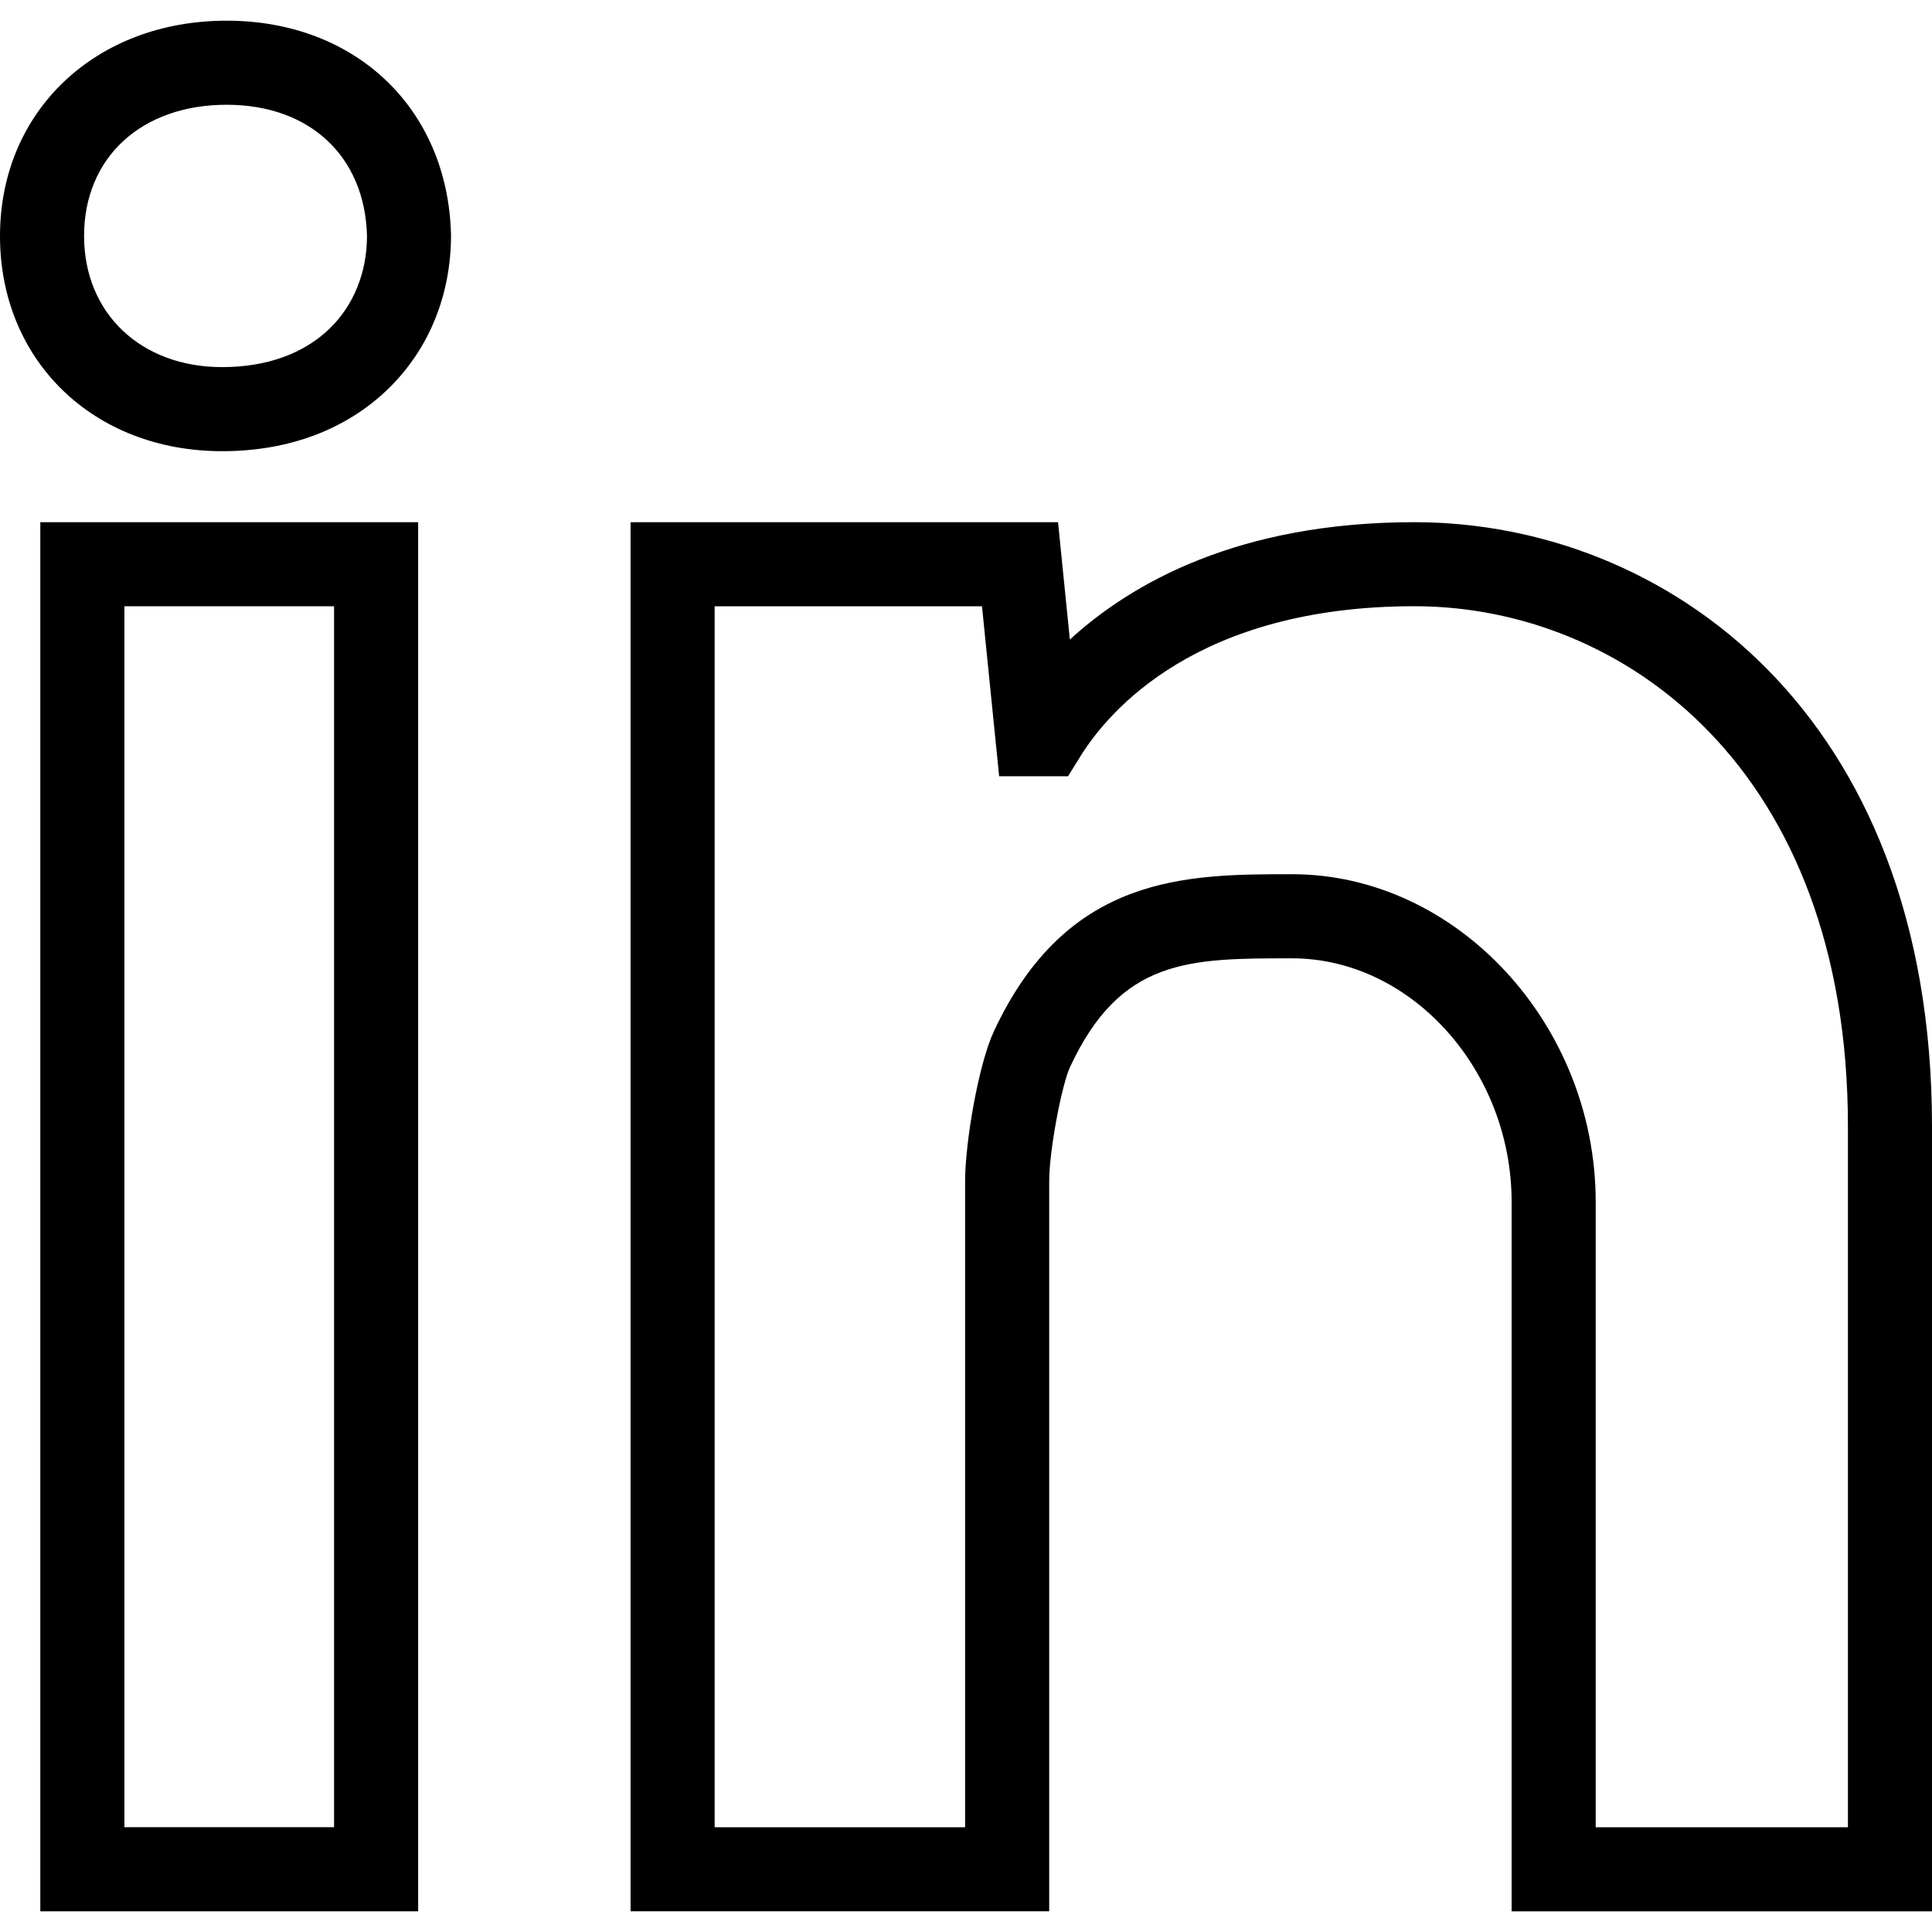
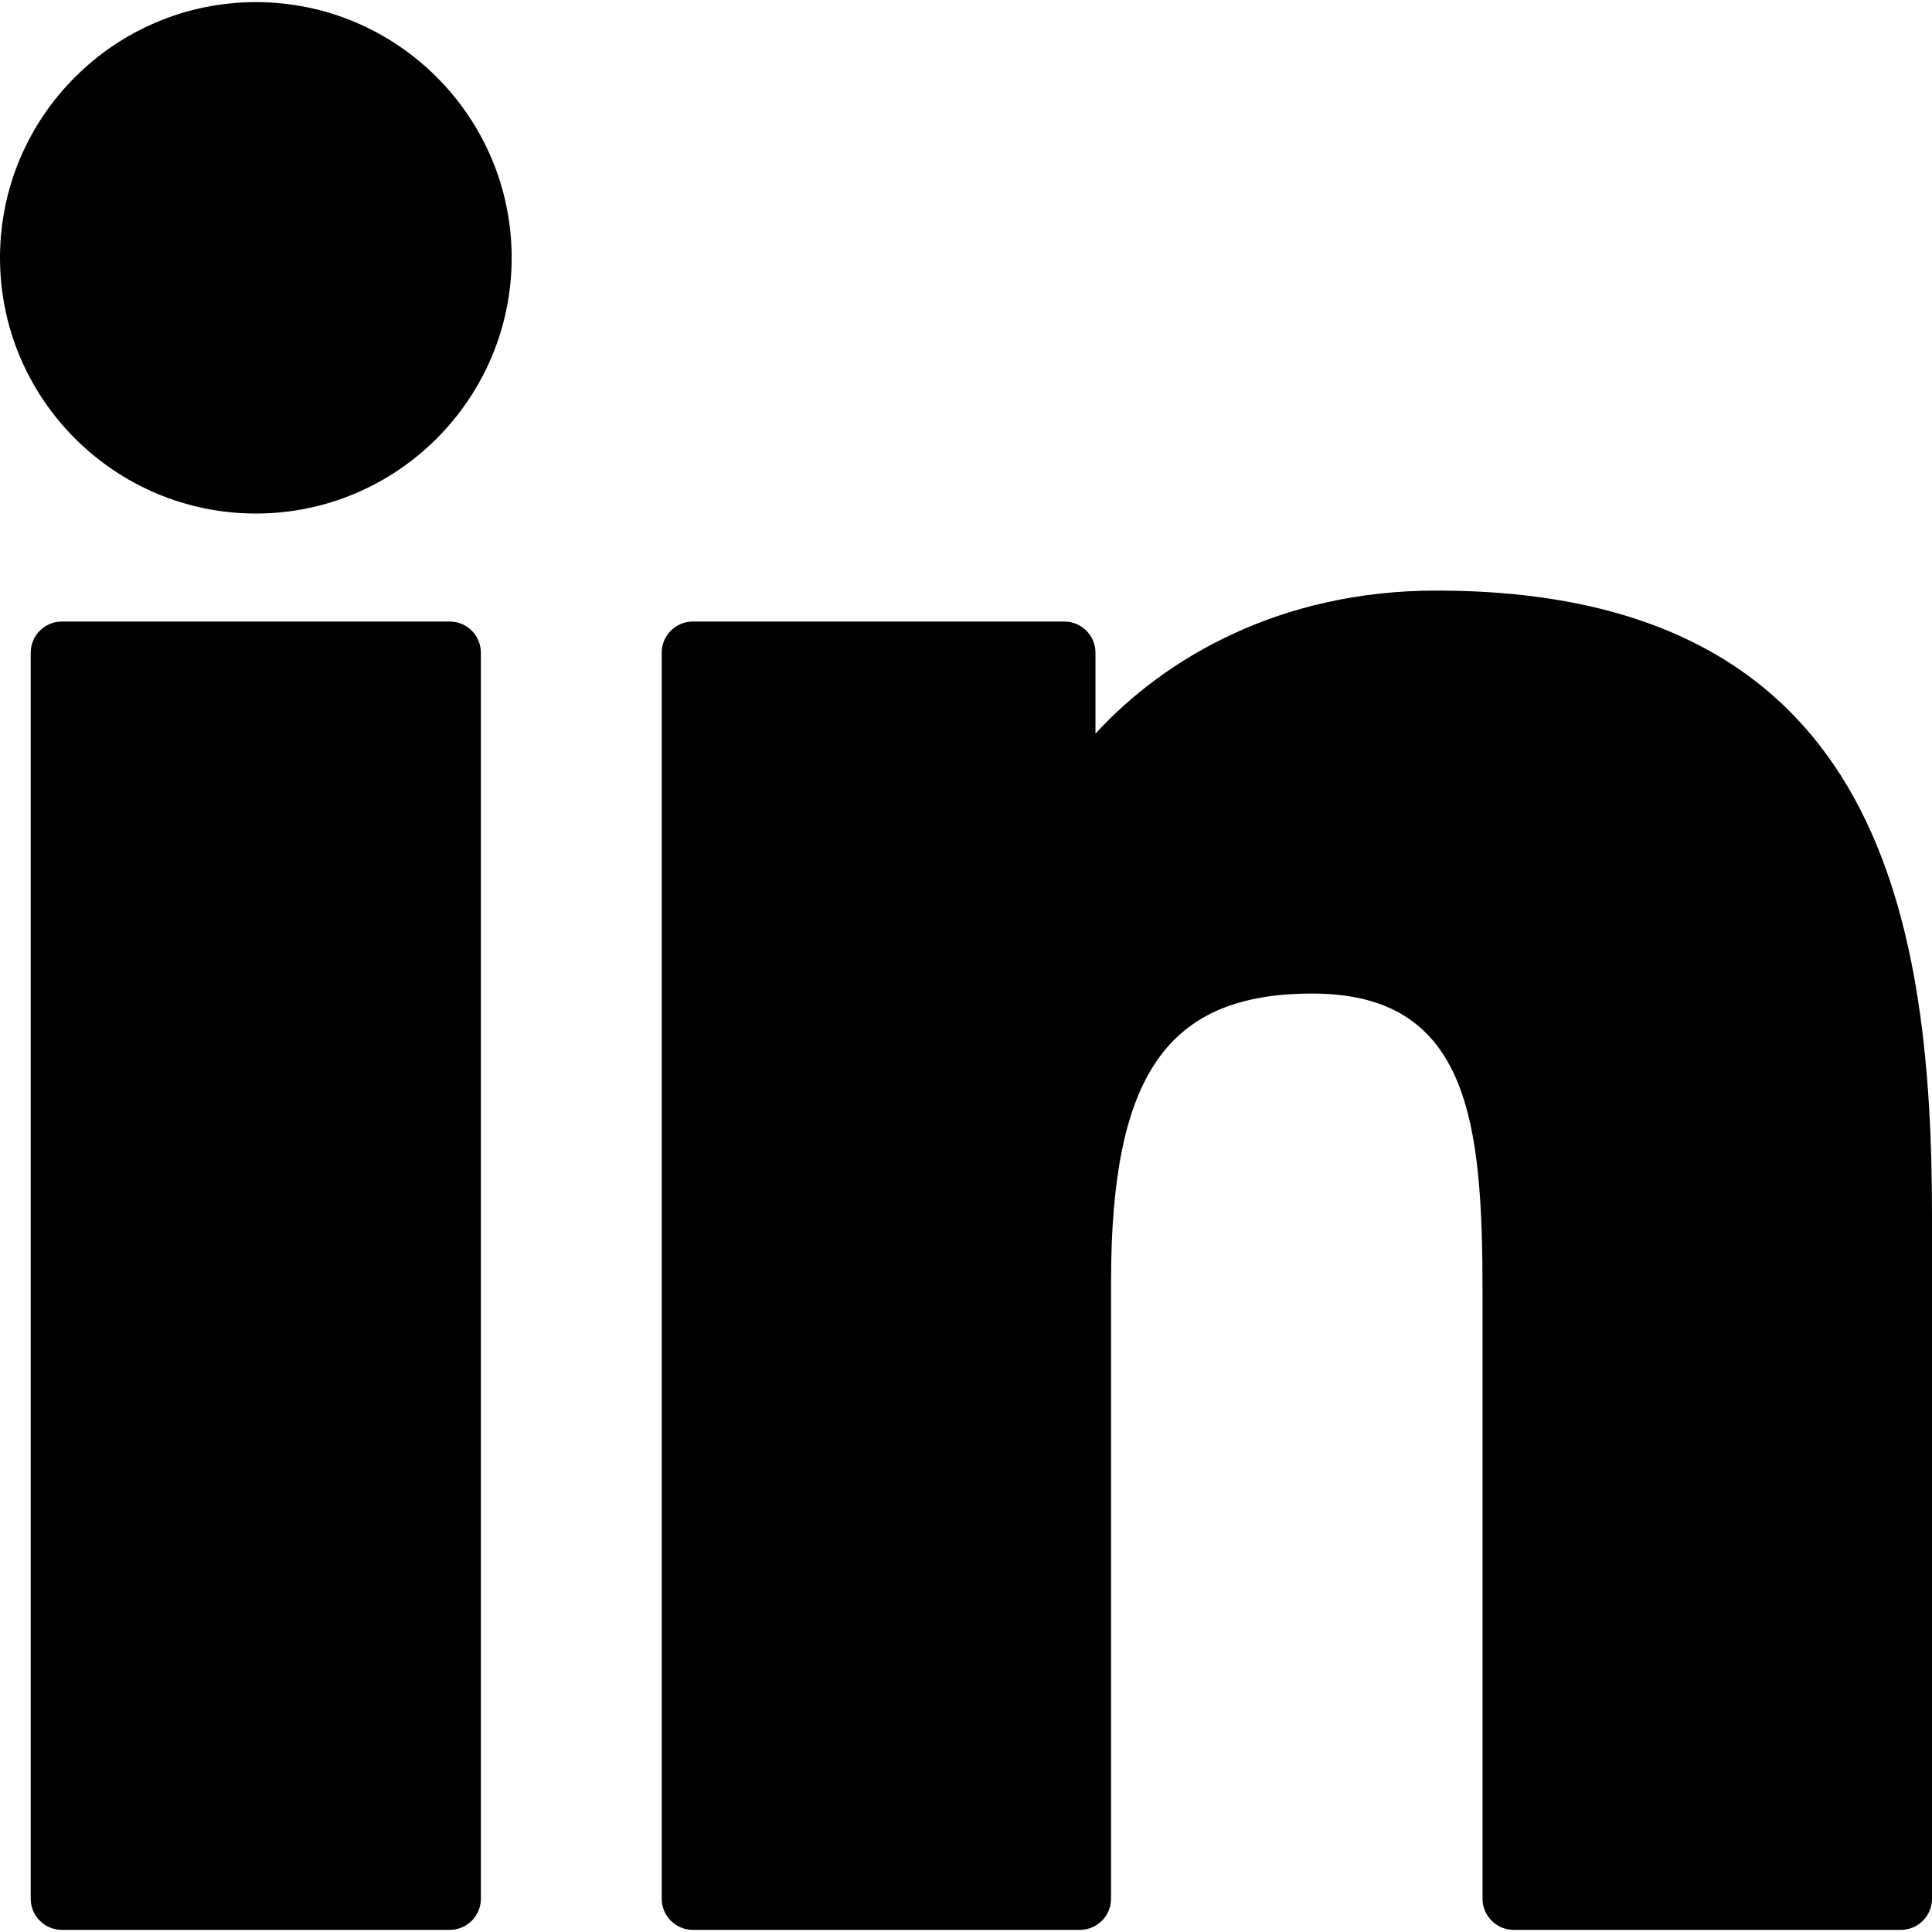
- <svg xmlns="http://www.w3.org/2000/svg" version="1.1" id="Capa_1" x="0px" y="0px" viewBox="0 0 45.959 45.959" style="enable-background:new 0 0 45.959 45.959;" xml:space="preserve">
-   <g>
-     <g>
-       <path d="M5.392,0.492C2.268,0.492,0,2.647,0,5.614c0,2.966,2.223,5.119,5.284,5.119c1.588,0,2.956-0.515,3.957-1.489    c0.96-0.935,1.489-2.224,1.488-3.653C10.659,2.589,8.464,0.492,5.392,0.492z M7.847,7.811C7.227,8.414,6.34,8.733,5.284,8.733    C3.351,8.733,2,7.451,2,5.614c0-1.867,1.363-3.122,3.392-3.122c1.983,0,3.293,1.235,3.338,3.123    C8.729,6.477,8.416,7.256,7.847,7.811z" />
-       <path d="M0.959,45.467h8.988V12.422H0.959V45.467z M2.959,14.422h4.988v29.044H2.959V14.422z" />
-       <path d="M33.648,12.422c-4.168,0-6.72,1.439-8.198,2.792l-0.281-2.792H15v33.044h9.959V28.099c0-0.748,0.303-2.301,0.493-2.711    c1.203-2.591,2.826-2.591,5.284-2.591c2.831,0,5.223,2.655,5.223,5.797v16.874h10v-18.67    C45.959,16.92,39.577,12.422,33.648,12.422z M43.959,43.467h-6V28.593c0-4.227-3.308-7.797-7.223-7.797    c-2.512,0-5.358,0-7.099,3.75c-0.359,0.775-0.679,2.632-0.679,3.553v15.368H17V14.422h6.36l0.408,4.044h1.639l0.293-0.473    c0.667-1.074,2.776-3.572,7.948-3.572c4.966,0,10.311,3.872,10.311,12.374V43.467z" />
-     </g>
+ <svg xmlns="http://www.w3.org/2000/svg" version="1.1" id="Layer_1" x="0px" y="0px" viewBox="0 0 310 310" style="enable-background:new 0 0 310 310;" xml:space="preserve">
+   <g id="XMLID_801_">
+     <path id="XMLID_802_" d="M72.16,99.73H9.927c-2.762,0-5,2.239-5,5v199.928c0,2.762,2.238,5,5,5H72.16c2.762,0,5-2.238,5-5V104.73   C77.16,101.969,74.922,99.73,72.16,99.73z" />
+     <path id="XMLID_803_" d="M41.066,0.341C18.422,0.341,0,18.743,0,41.362C0,63.991,18.422,82.4,41.066,82.4   c22.626,0,41.033-18.41,41.033-41.038C82.1,18.743,63.692,0.341,41.066,0.341z" />
+     <path id="XMLID_804_" d="M230.454,94.761c-24.995,0-43.472,10.745-54.679,22.954V104.73c0-2.761-2.238-5-5-5h-59.599   c-2.762,0-5,2.239-5,5v199.928c0,2.762,2.238,5,5,5h62.097c2.762,0,5-2.238,5-5v-98.918c0-33.333,9.054-46.319,32.29-46.319   c25.306,0,27.317,20.818,27.317,48.034v97.204c0,2.762,2.238,5,5,5H305c2.762,0,5-2.238,5-5V194.995   C310,145.43,300.549,94.761,230.454,94.761z" />
  </g>
  <g>
</g>
  <g>
</g>
  <g>
</g>
  <g>
</g>
  <g>
</g>
  <g>
</g>
  <g>
</g>
  <g>
</g>
  <g>
</g>
  <g>
</g>
  <g>
</g>
  <g>
</g>
  <g>
</g>
  <g>
</g>
  <g>
</g>
</svg>
